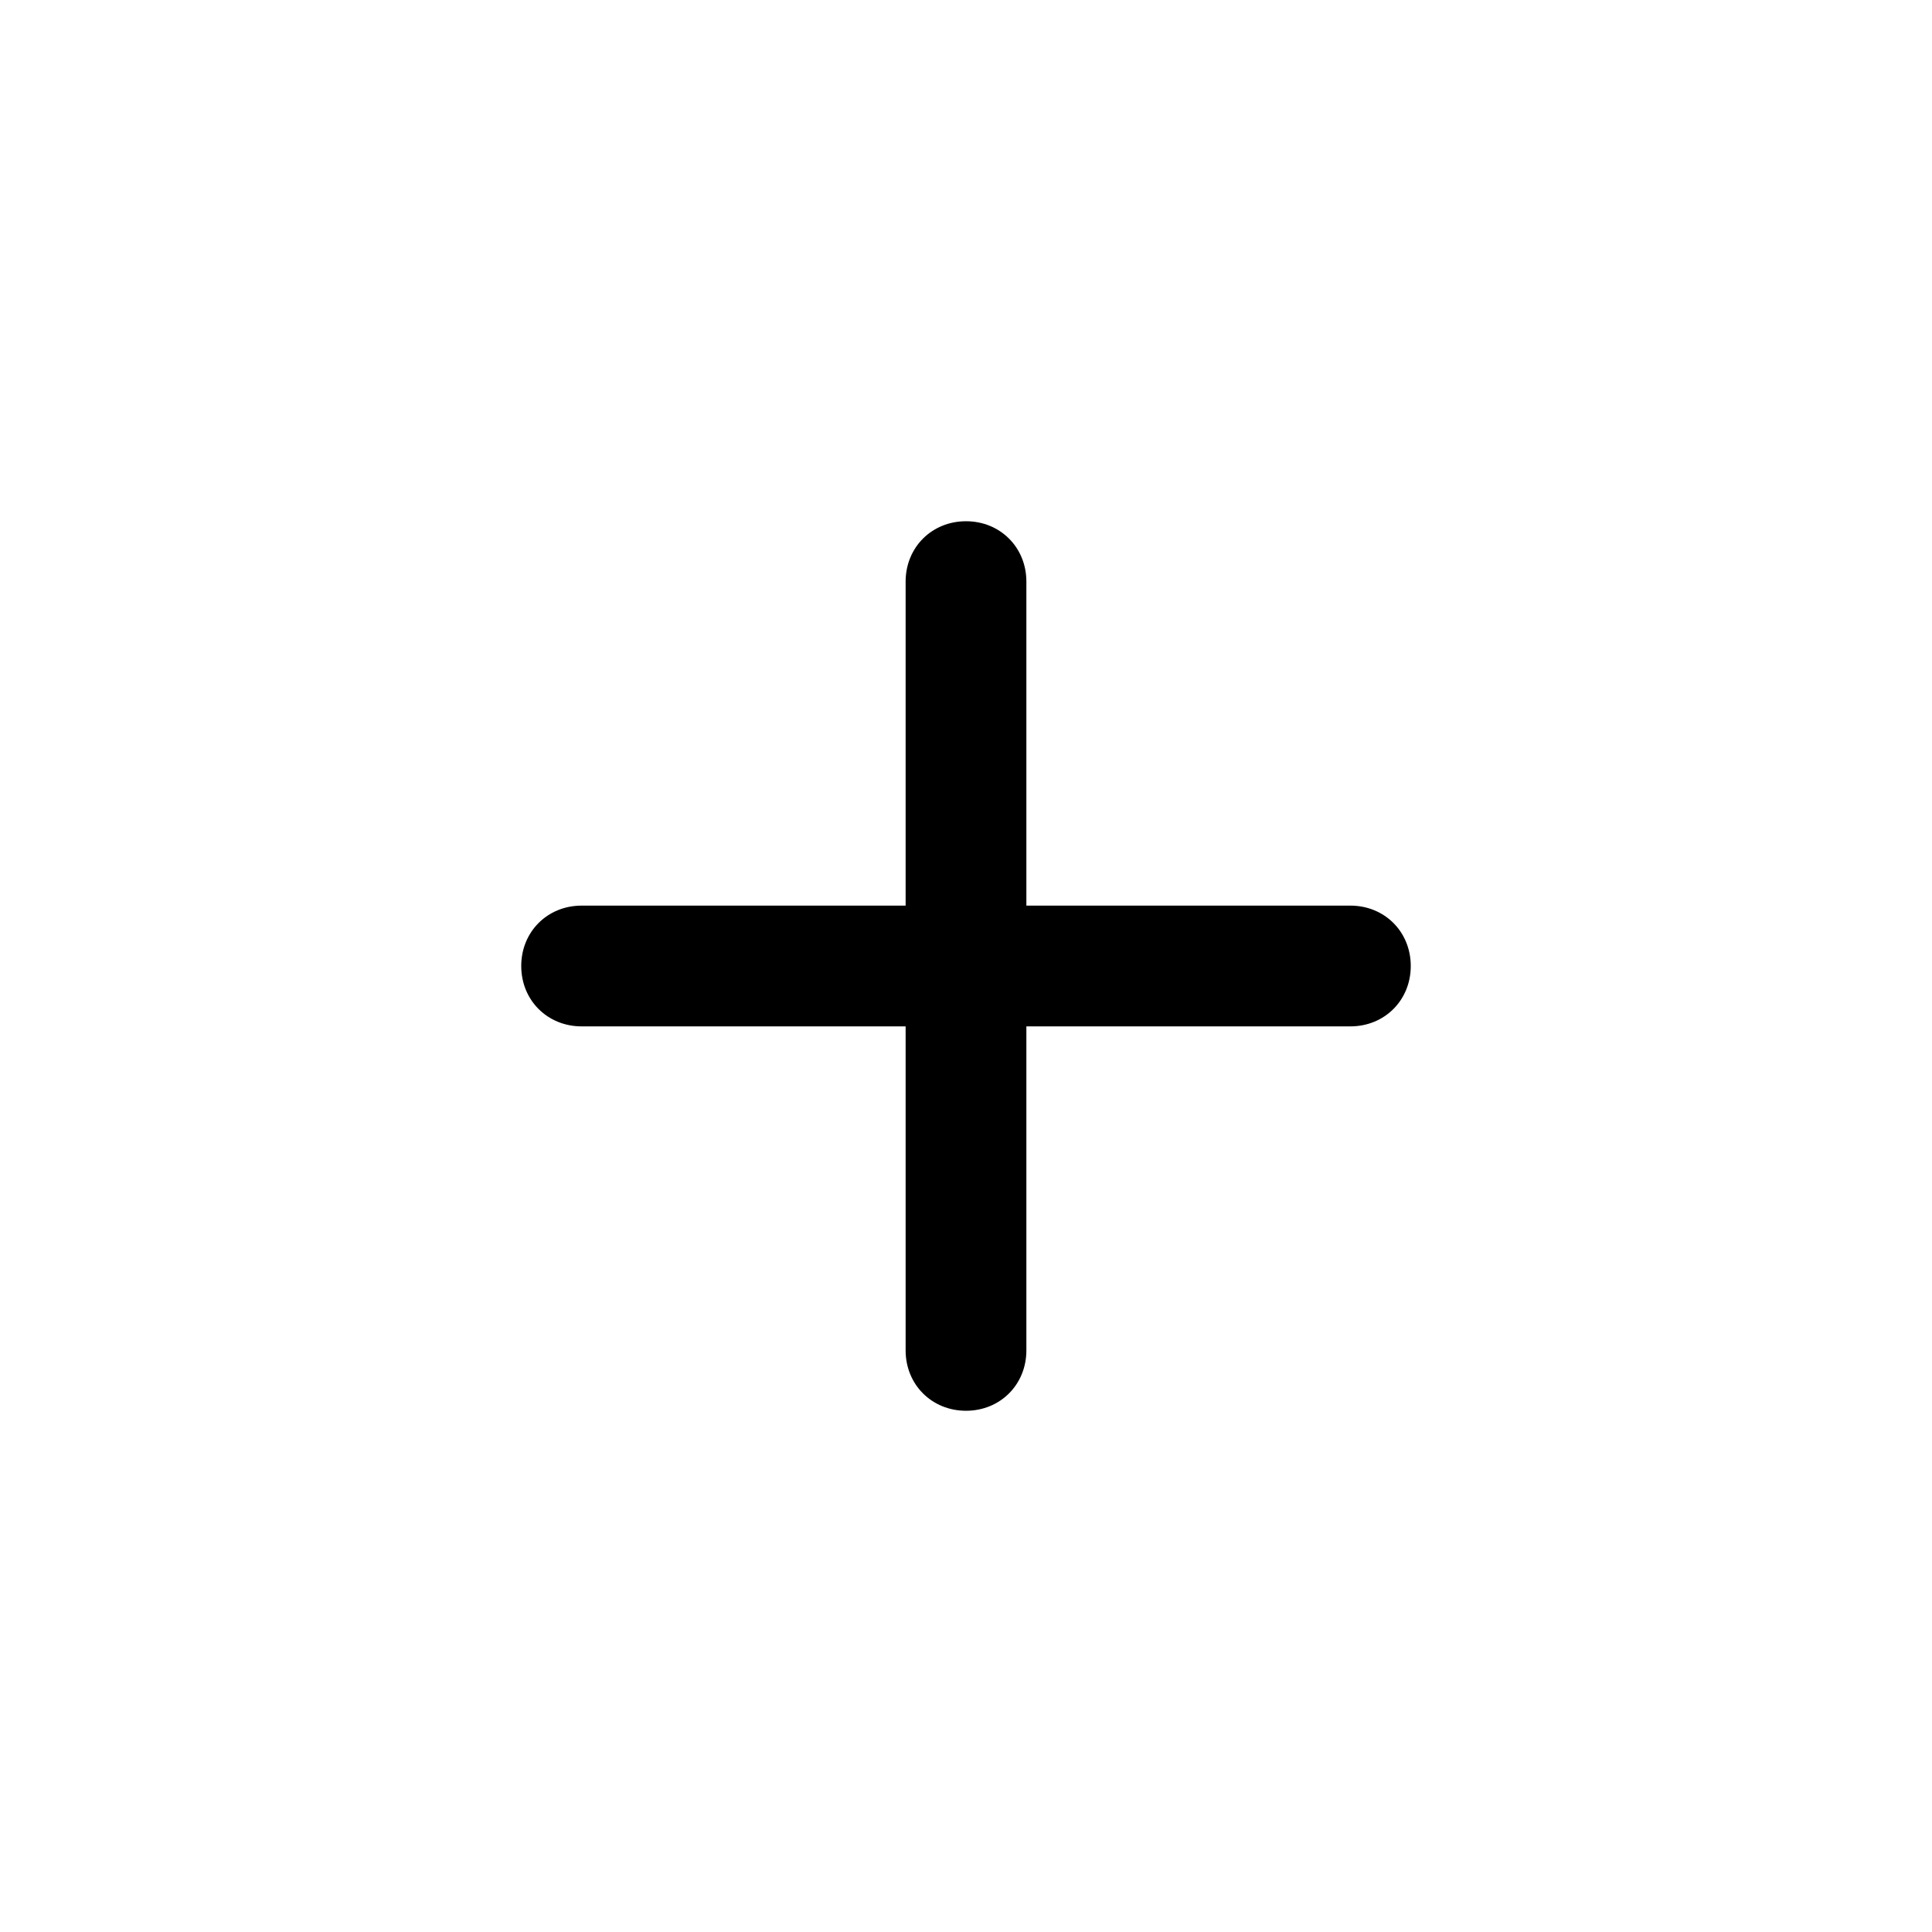
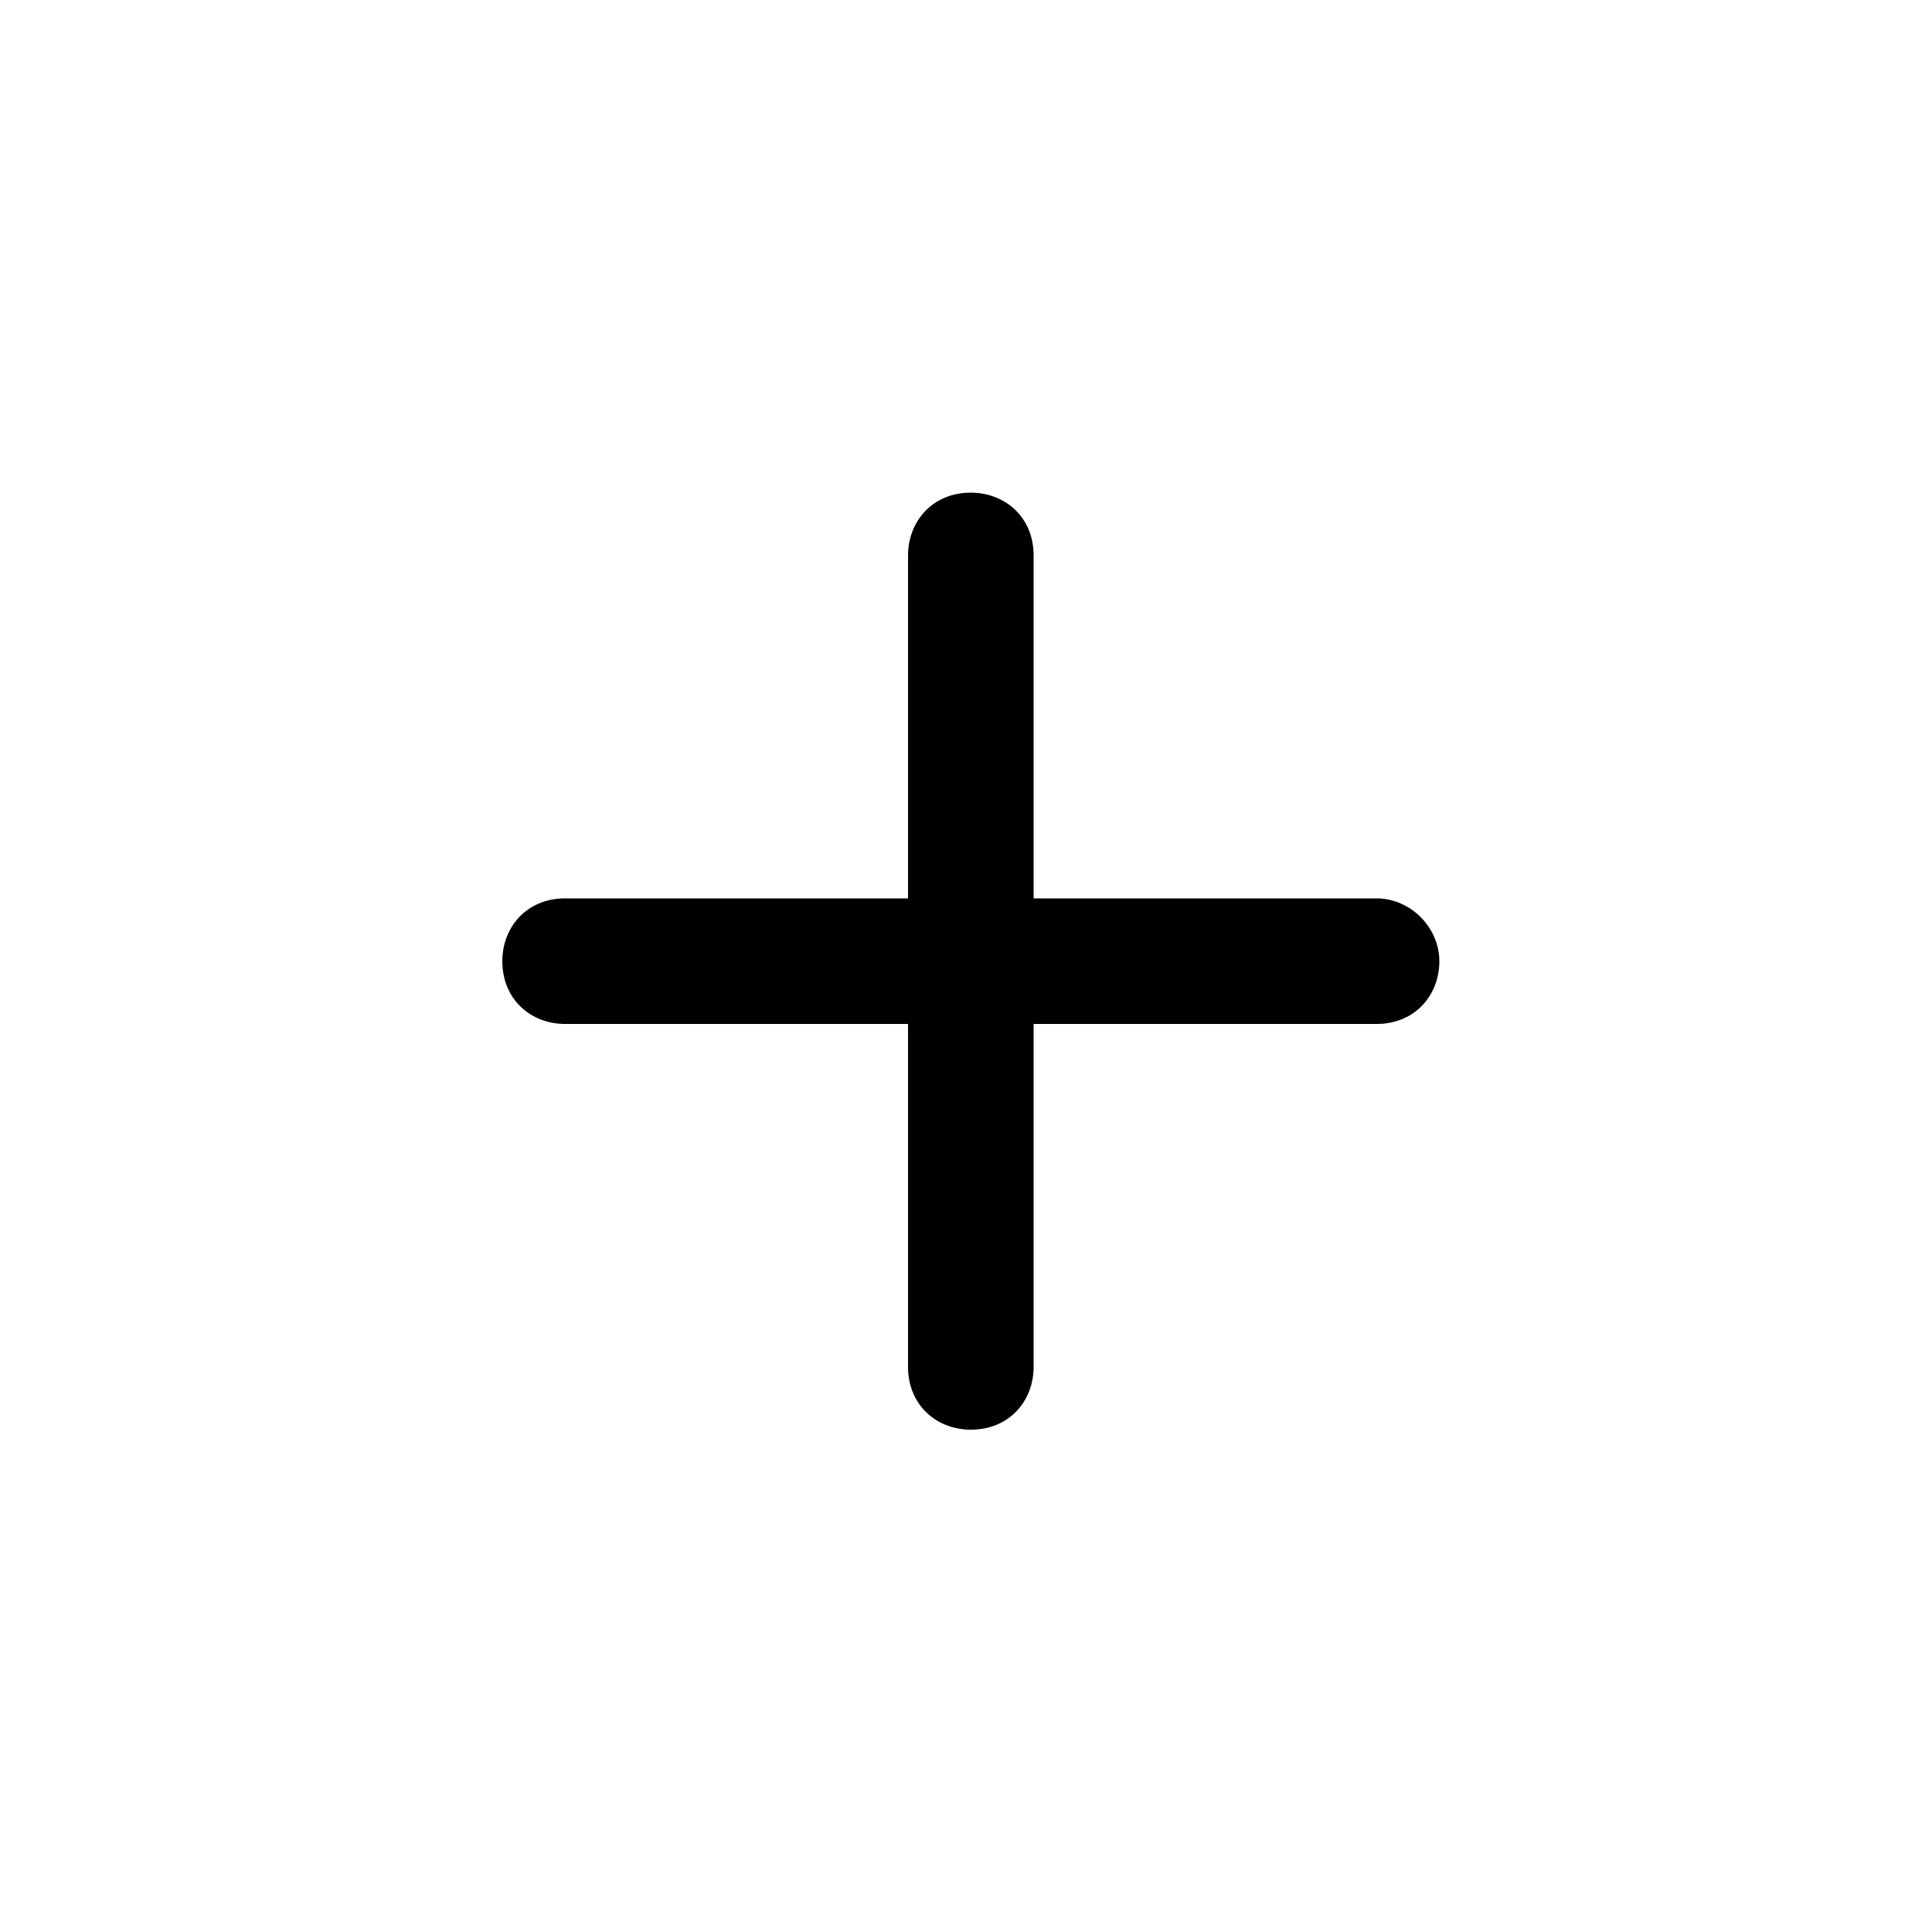
- <svg xmlns="http://www.w3.org/2000/svg" version="1.1" id="Artboard" x="0px" y="0px" viewBox="0 0 96 96" style="enable-background:new 0 0 96 96;" xml:space="preserve">
-   <path d="M67.1,45H51V28.9c0-1.7-1.3-3-3-3c-1.7,0-3,1.3-3,3V45H28.9c-1.7,0-3,1.3-3,3c0,1.7,1.3,3,3,3H45v16.1c0,1.7,1.3,3,3,3  c1.7,0,3-1.3,3-3V51h16.1c1.7,0,3-1.3,3-3C70.1,46.3,68.8,45,67.1,45z" />
+ <svg xmlns="http://www.w3.org/2000/svg" version="1.1" x="0px" y="0px" viewBox="0 0 40 40" style="enable-background:new 0 0 40 40;" xml:space="preserve">
+   <g id="BG">
+ </g>
+   <g id="list-add">
+     <path d="M28.5,18.6h-7.1v-7.1c0-0.8-0.6-1.3-1.3-1.3c-0.8,0-1.3,0.6-1.3,1.3v7.1h-7.1c-0.8,0-1.3,0.6-1.3,1.3   c0,0.8,0.6,1.3,1.3,1.3h7.1v7.1c0,0.8,0.6,1.3,1.3,1.3c0.8,0,1.3-0.6,1.3-1.3v-7.1h7.1c0.8,0,1.3-0.6,1.3-1.3   C29.8,19.2,29.2,18.6,28.5,18.6z" />
+   </g>
</svg>
